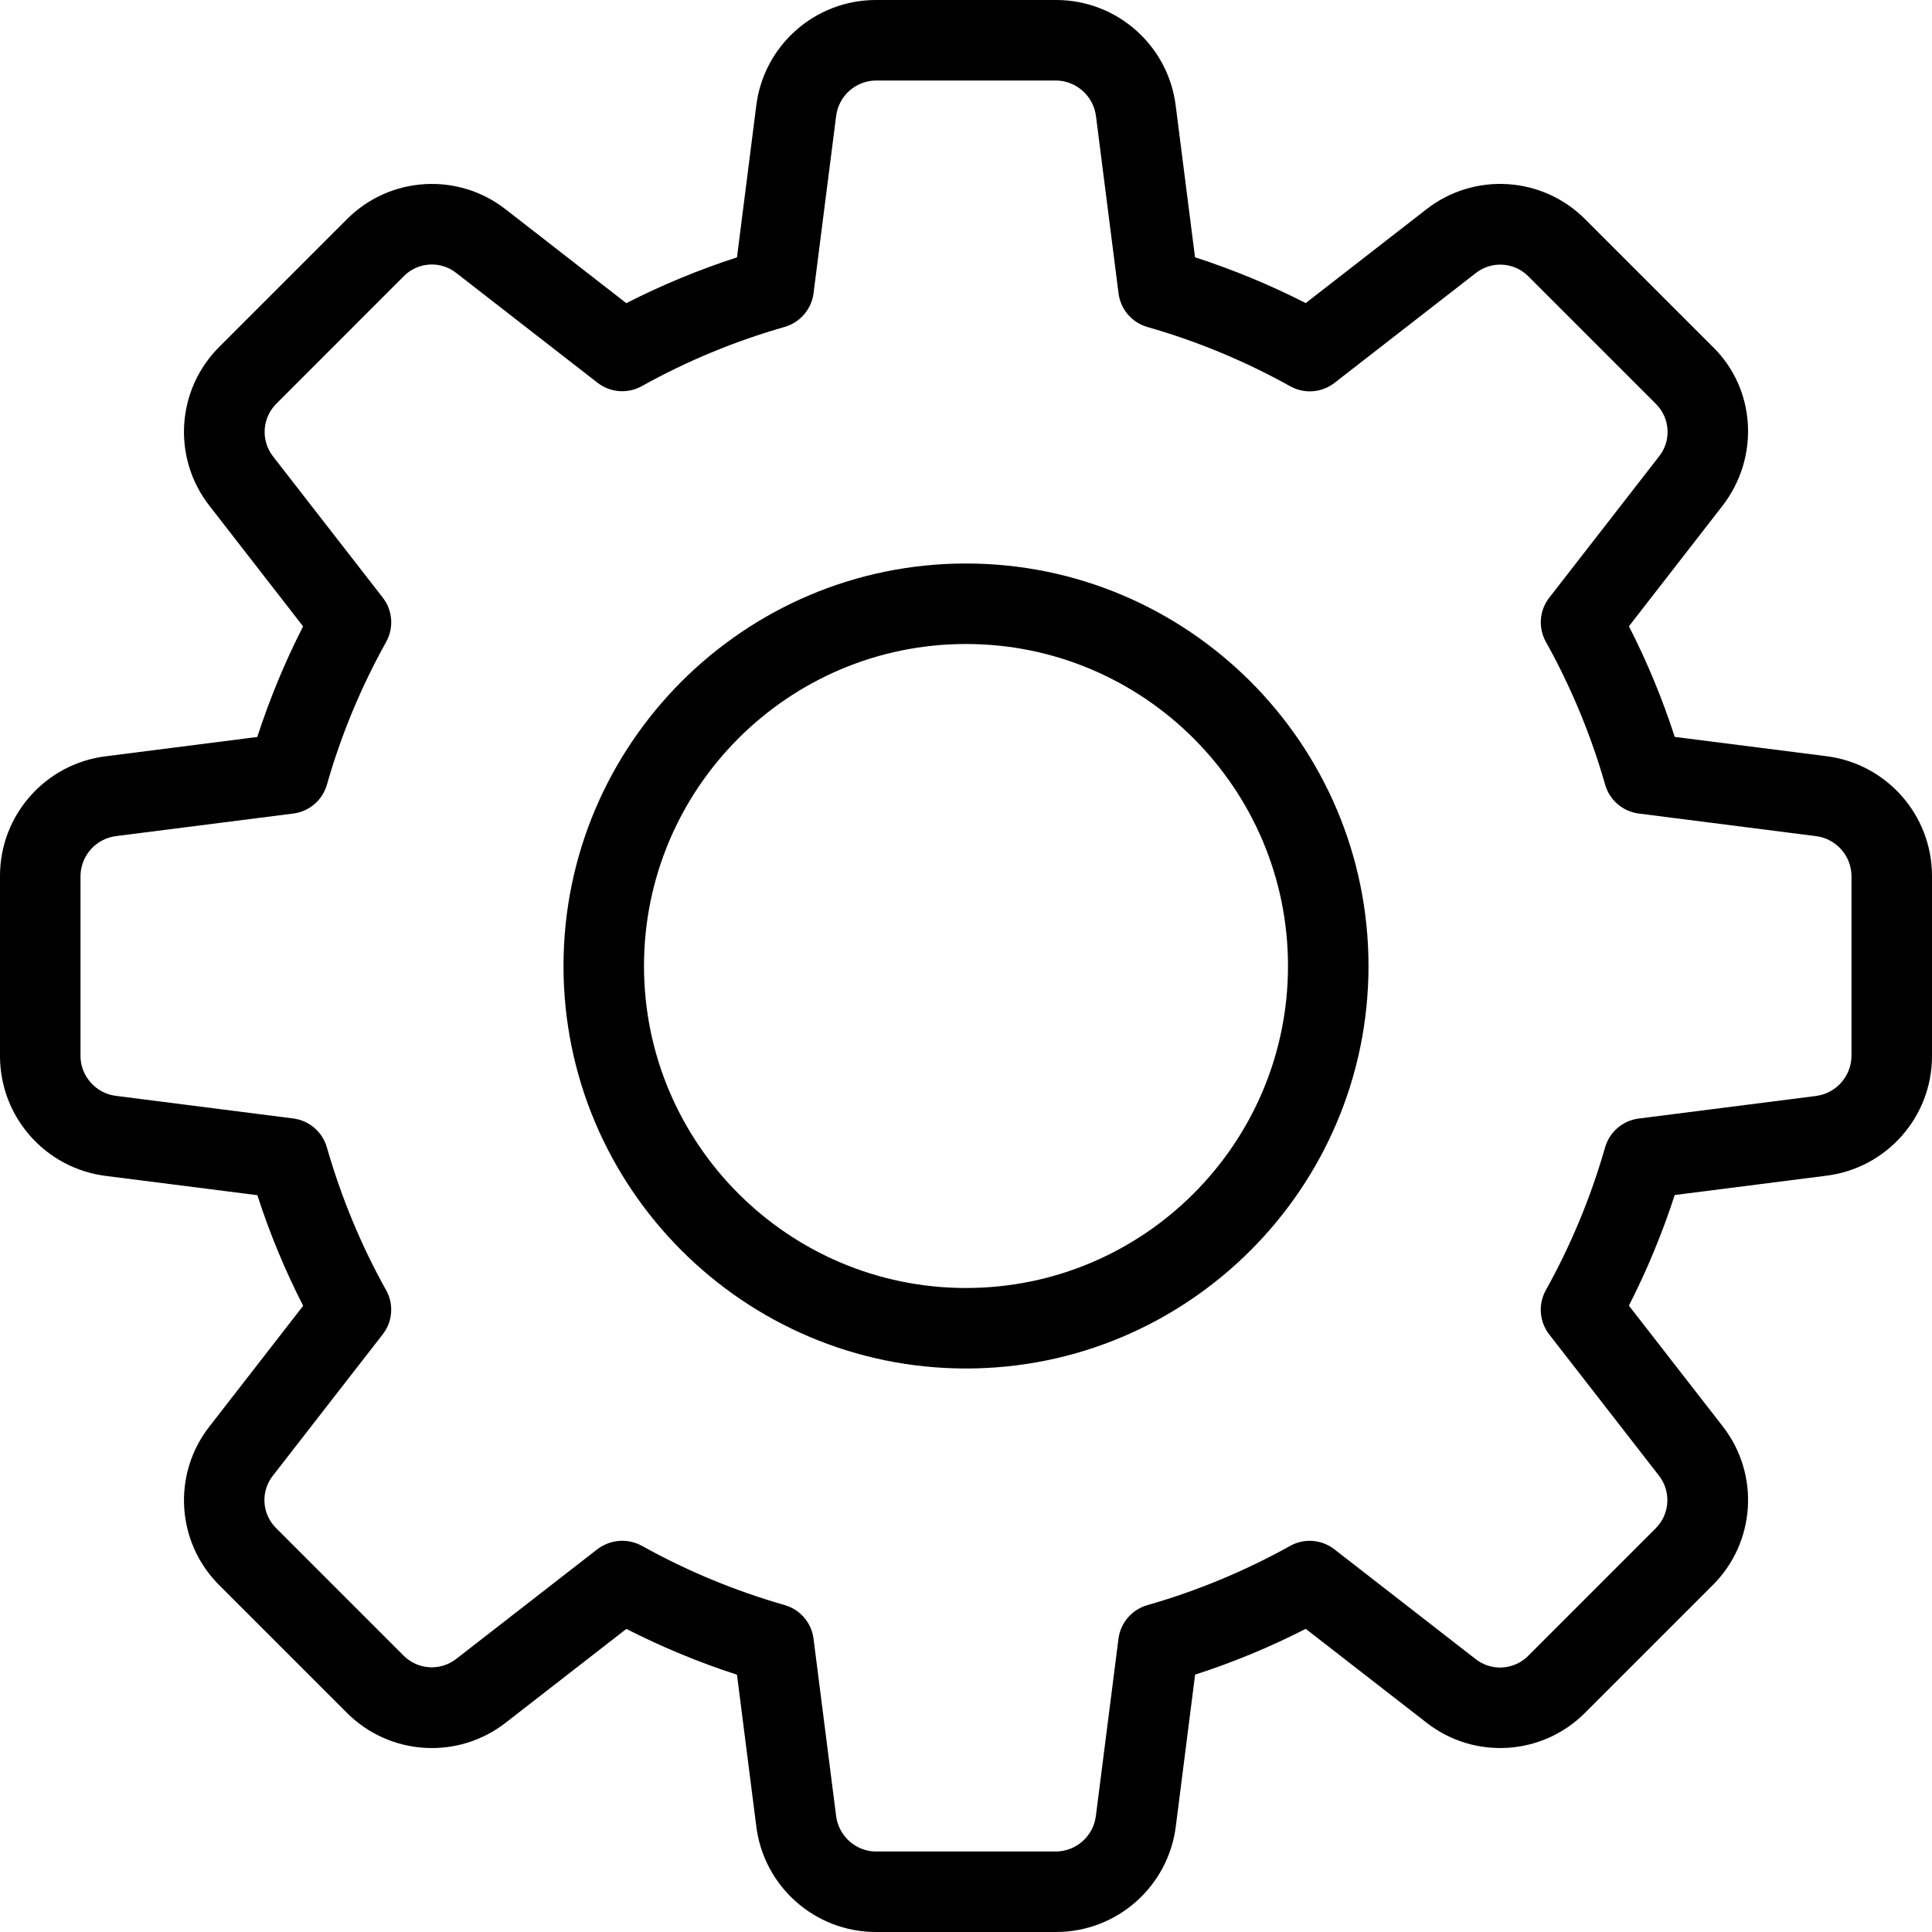
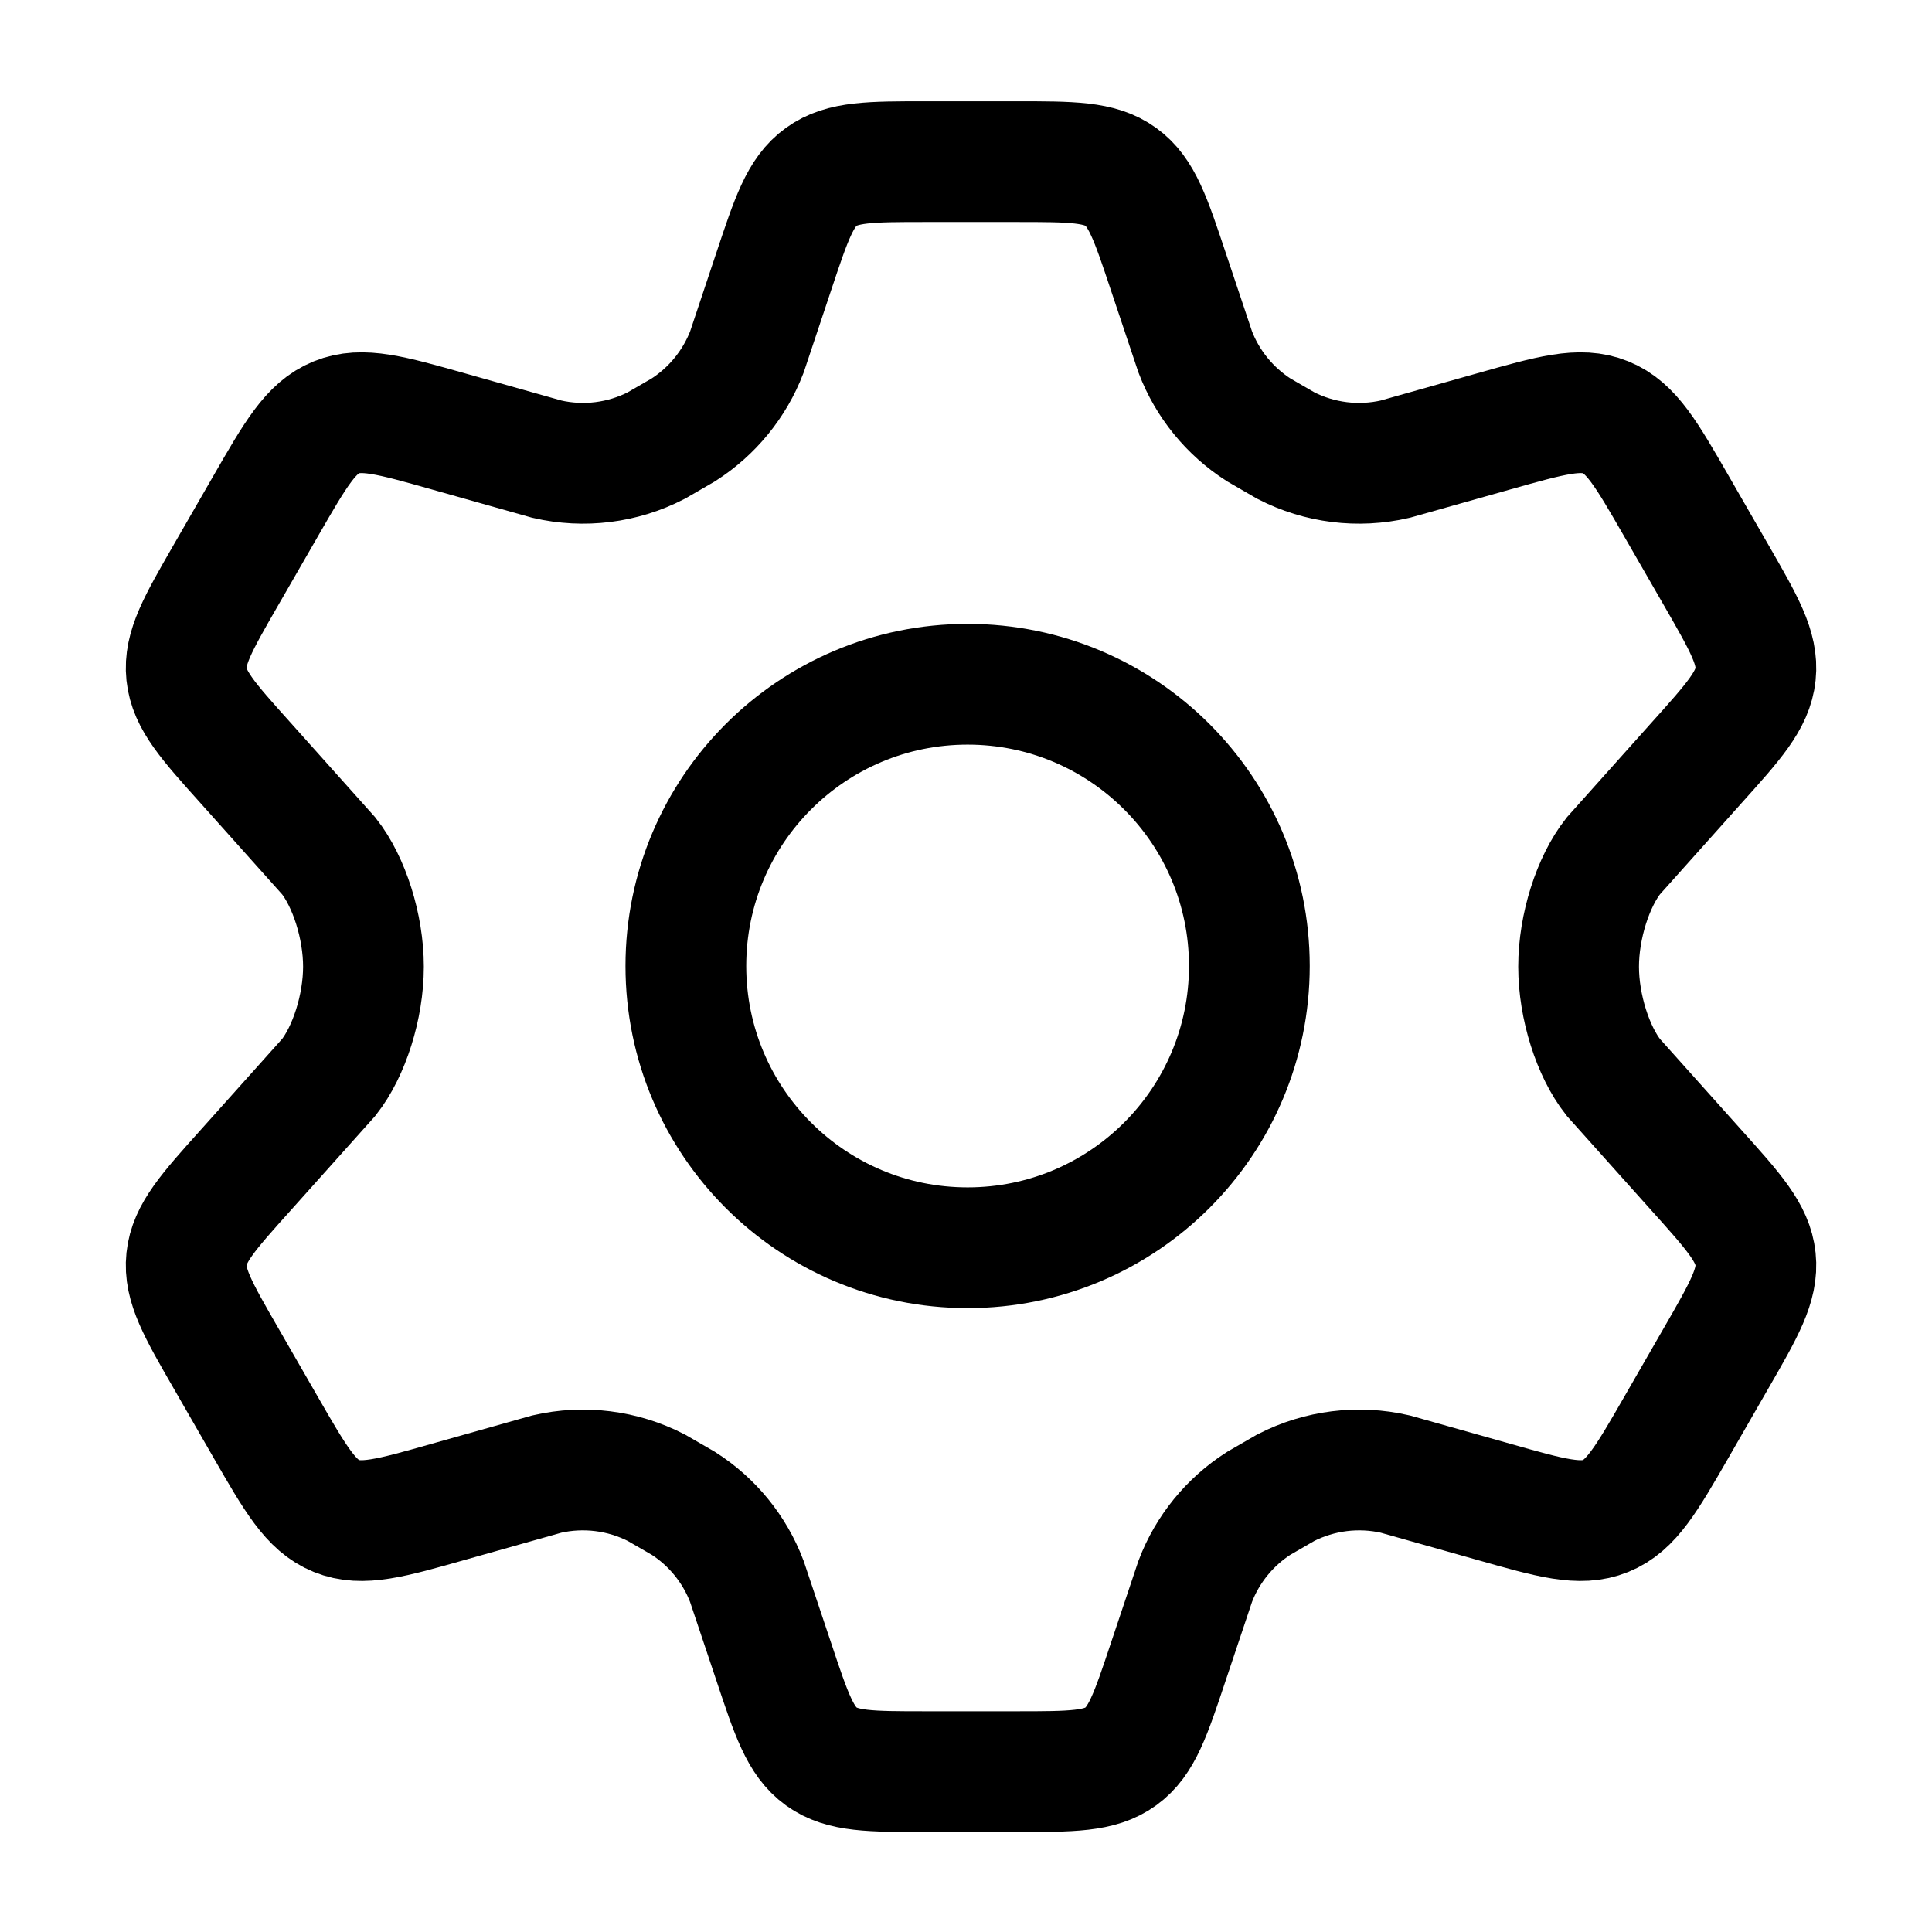
- <svg xmlns="http://www.w3.org/2000/svg" version="1.1" width="512" height="512" x="0" y="0" viewBox="0 0 24 24" style="enable-background:new 0 0 512 512" xml:space="preserve" class="">
-   <g>
-     <path d="M13.12 24h-2.24a1.498 1.498 0 0 1-1.486-1.32l-.239-1.876a9.45 9.45 0 0 1-1.374-.569l-1.494 1.161a1.492 1.492 0 0 1-1.985-.126l-1.575-1.575a1.488 1.488 0 0 1-.122-1.979l1.161-1.495a9.232 9.232 0 0 1-.569-1.374l-1.88-.239A1.501 1.501 0 0 1 0 13.12v-2.24c0-.757.567-1.396 1.32-1.486l1.876-.239a9.45 9.45 0 0 1 .569-1.374l-1.16-1.494a1.49 1.49 0 0 1 .127-1.986l1.575-1.575a1.489 1.489 0 0 1 1.979-.122L7.78 3.766a9.416 9.416 0 0 1 1.375-.569l.239-1.88C9.484.567 10.123 0 10.88 0h2.24c.757 0 1.396.567 1.486 1.32l.239 1.876c.478.155.938.346 1.375.569l1.494-1.161a1.49 1.49 0 0 1 1.985.127l1.575 1.575c.537.521.591 1.374.122 1.979L20.235 7.78c.224.437.415.897.569 1.374l1.88.239A1.5 1.5 0 0 1 24 10.88v2.24c0 .757-.567 1.396-1.32 1.486l-1.876.239a9.45 9.45 0 0 1-.569 1.374l1.161 1.494a1.49 1.49 0 0 1-.127 1.985l-1.575 1.575a1.487 1.487 0 0 1-1.979.122l-1.495-1.161a9.232 9.232 0 0 1-1.374.569l-.239 1.88A1.5 1.5 0 0 1 13.12 24zm-5.39-4.86c.083 0 .168.021.244.063a8.393 8.393 0 0 0 1.774.736.5.5 0 0 1 .358.417l.28 2.2c.03.251.247.444.494.444h2.24a.504.504 0 0 0 .493-.439l.281-2.204a.5.5 0 0 1 .358-.417 8.393 8.393 0 0 0 1.774-.736.499.499 0 0 1 .55.042l1.75 1.36a.492.492 0 0 0 .655-.034l1.585-1.585a.495.495 0 0 0 .039-.66l-1.36-1.75a.5.5 0 0 1-.042-.55 8.393 8.393 0 0 0 .736-1.774.5.5 0 0 1 .417-.358l2.2-.28A.507.507 0 0 0 23 13.12v-2.24a.504.504 0 0 0-.439-.493l-2.204-.281a.5.5 0 0 1-.417-.358 8.393 8.393 0 0 0-.736-1.774.497.497 0 0 1 .042-.55l1.36-1.75a.49.49 0 0 0-.033-.654l-1.585-1.585a.492.492 0 0 0-.66-.039l-1.75 1.36a.5.5 0 0 1-.551.042 8.359 8.359 0 0 0-1.774-.736.5.5 0 0 1-.358-.417l-.28-2.2A.507.507 0 0 0 13.12 1h-2.24a.504.504 0 0 0-.493.439l-.281 2.204a.502.502 0 0 1-.358.418 8.356 8.356 0 0 0-1.774.735.5.5 0 0 1-.551-.041l-1.75-1.36a.49.49 0 0 0-.654.033L3.434 5.014a.495.495 0 0 0-.039.66l1.36 1.75a.5.5 0 0 1 .042.55 8.341 8.341 0 0 0-.736 1.774.5.5 0 0 1-.417.358l-2.2.28A.505.505 0 0 0 1 10.88v2.24c0 .247.193.464.439.493l2.204.281a.5.5 0 0 1 .417.358c.18.626.428 1.223.736 1.774a.497.497 0 0 1-.042.55l-1.36 1.75a.49.49 0 0 0 .033.654l1.585 1.585a.494.494 0 0 0 .66.039l1.75-1.36a.515.515 0 0 1 .308-.104z" fill="#000000" opacity="1" data-original="#000000" class="" />
-     <path d="M12 17c-2.757 0-5-2.243-5-5s2.243-5 5-5 5 2.243 5 5-2.243 5-5 5zm0-9c-2.206 0-4 1.794-4 4s1.794 4 4 4 4-1.794 4-4-1.794-4-4-4z" fill="#000000" opacity="1" data-original="#000000" class="" />
-   </g>
+ <svg xmlns="http://www.w3.org/2000/svg" width="40" height="40" viewBox="0 0 24 24" fill="none" class="injected-svg" data-src="https://cdn.hugeicons.com/icons/settings-01-stroke-rounded.svg?v=2.0" role="img" color="#000000">
+   <path d="M21.317 7.141L20.824 6.285C20.451 5.637 20.264 5.313 19.946 5.184C19.629 5.055 19.27 5.157 18.551 5.36L17.331 5.704C16.872 5.81 16.391 5.75 15.973 5.535L15.636 5.34C15.277 5.11 15 4.771 14.848 4.373L14.514 3.375C14.294 2.715 14.184 2.385 13.923 2.197C13.662 2.008 13.314 2.008 12.62 2.008H11.505C10.811 2.008 10.464 2.008 10.202 2.197C9.941 2.385 9.831 2.715 9.611 3.375L9.278 4.373C9.125 4.771 8.848 5.11 8.489 5.34L8.152 5.535C7.734 5.75 7.253 5.81 6.794 5.704L5.574 5.36C4.855 5.157 4.496 5.055 4.179 5.184C3.861 5.313 3.674 5.637 3.301 6.285L2.808 7.141C2.458 7.749 2.283 8.052 2.317 8.375C2.351 8.699 2.585 8.959 3.053 9.48L4.084 10.633C4.336 10.952 4.515 11.508 4.515 12.008C4.515 12.508 4.336 13.064 4.084 13.383L3.053 14.535C2.585 15.056 2.351 15.317 2.317 15.64C2.283 15.963 2.458 16.267 2.808 16.874L3.301 17.731C3.674 18.378 3.861 18.703 4.179 18.832C4.496 18.961 4.855 18.859 5.574 18.655L6.794 18.311C7.253 18.206 7.734 18.266 8.153 18.481L8.489 18.675C8.849 18.905 9.125 19.244 9.277 19.643L9.611 20.64C9.831 21.3 9.941 21.63 10.202 21.819C10.464 22.008 10.811 22.008 11.505 22.008H12.62C13.314 22.008 13.662 22.008 13.923 21.819C14.184 21.63 14.294 21.3 14.514 20.64L14.848 19.643C15 19.244 15.277 18.905 15.636 18.675L15.972 18.481C16.391 18.266 16.872 18.206 17.331 18.311L18.551 18.655C19.27 18.859 19.629 18.961 19.946 18.832C20.264 18.703 20.451 18.378 20.824 17.731L21.317 16.874C21.667 16.267 21.842 15.963 21.808 15.64C21.774 15.317 21.54 15.056 21.072 14.535L20.041 13.383C19.789 13.064 19.61 12.508 19.61 12.008C19.61 11.508 19.789 10.952 20.041 10.633L21.072 9.48C21.54 8.959 21.774 8.699 21.808 8.375C21.842 8.052 21.667 7.749 21.317 7.141Z" stroke="#000000" stroke-width="1.5" stroke-linecap="round" />
+   <path d="M15.52 12C15.52 13.933 13.953 15.5 12.02 15.5C10.086 15.5 8.52 13.933 8.52 12C8.52 10.067 10.086 8.5 12.02 8.5C13.953 8.5 15.52 10.067 15.52 12Z" stroke="#000000" stroke-width="1.5" />
</svg>
